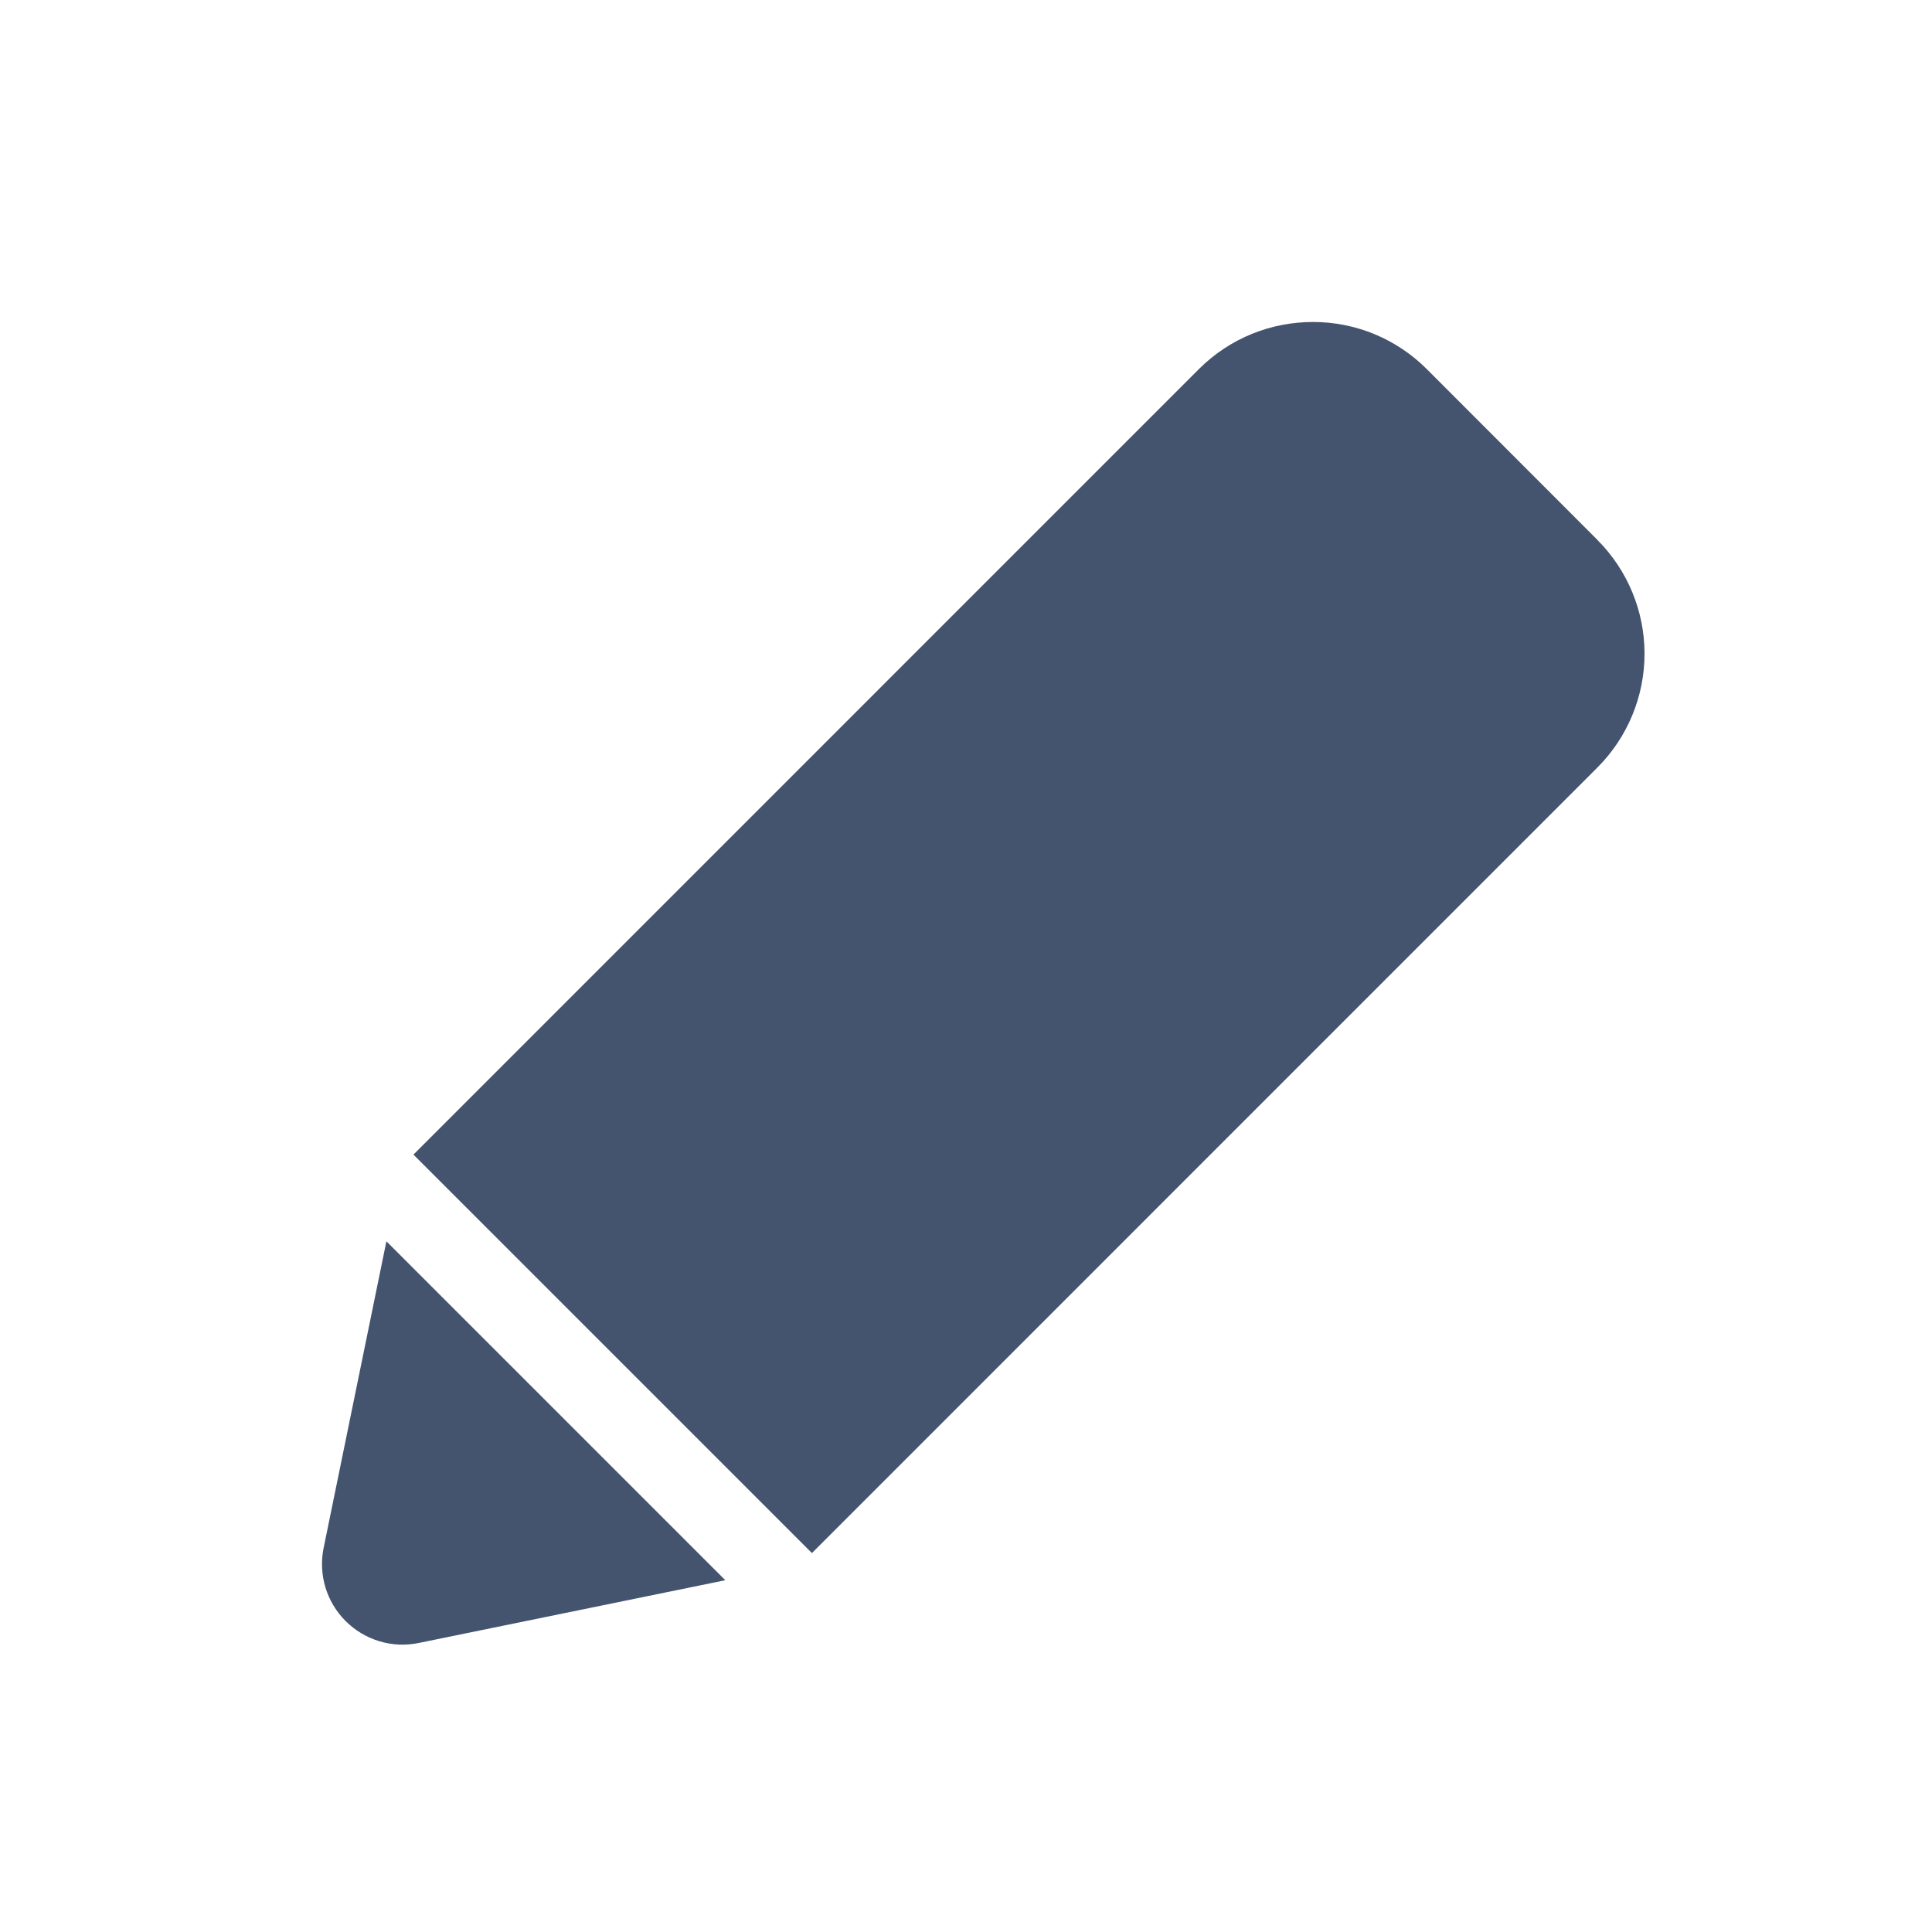
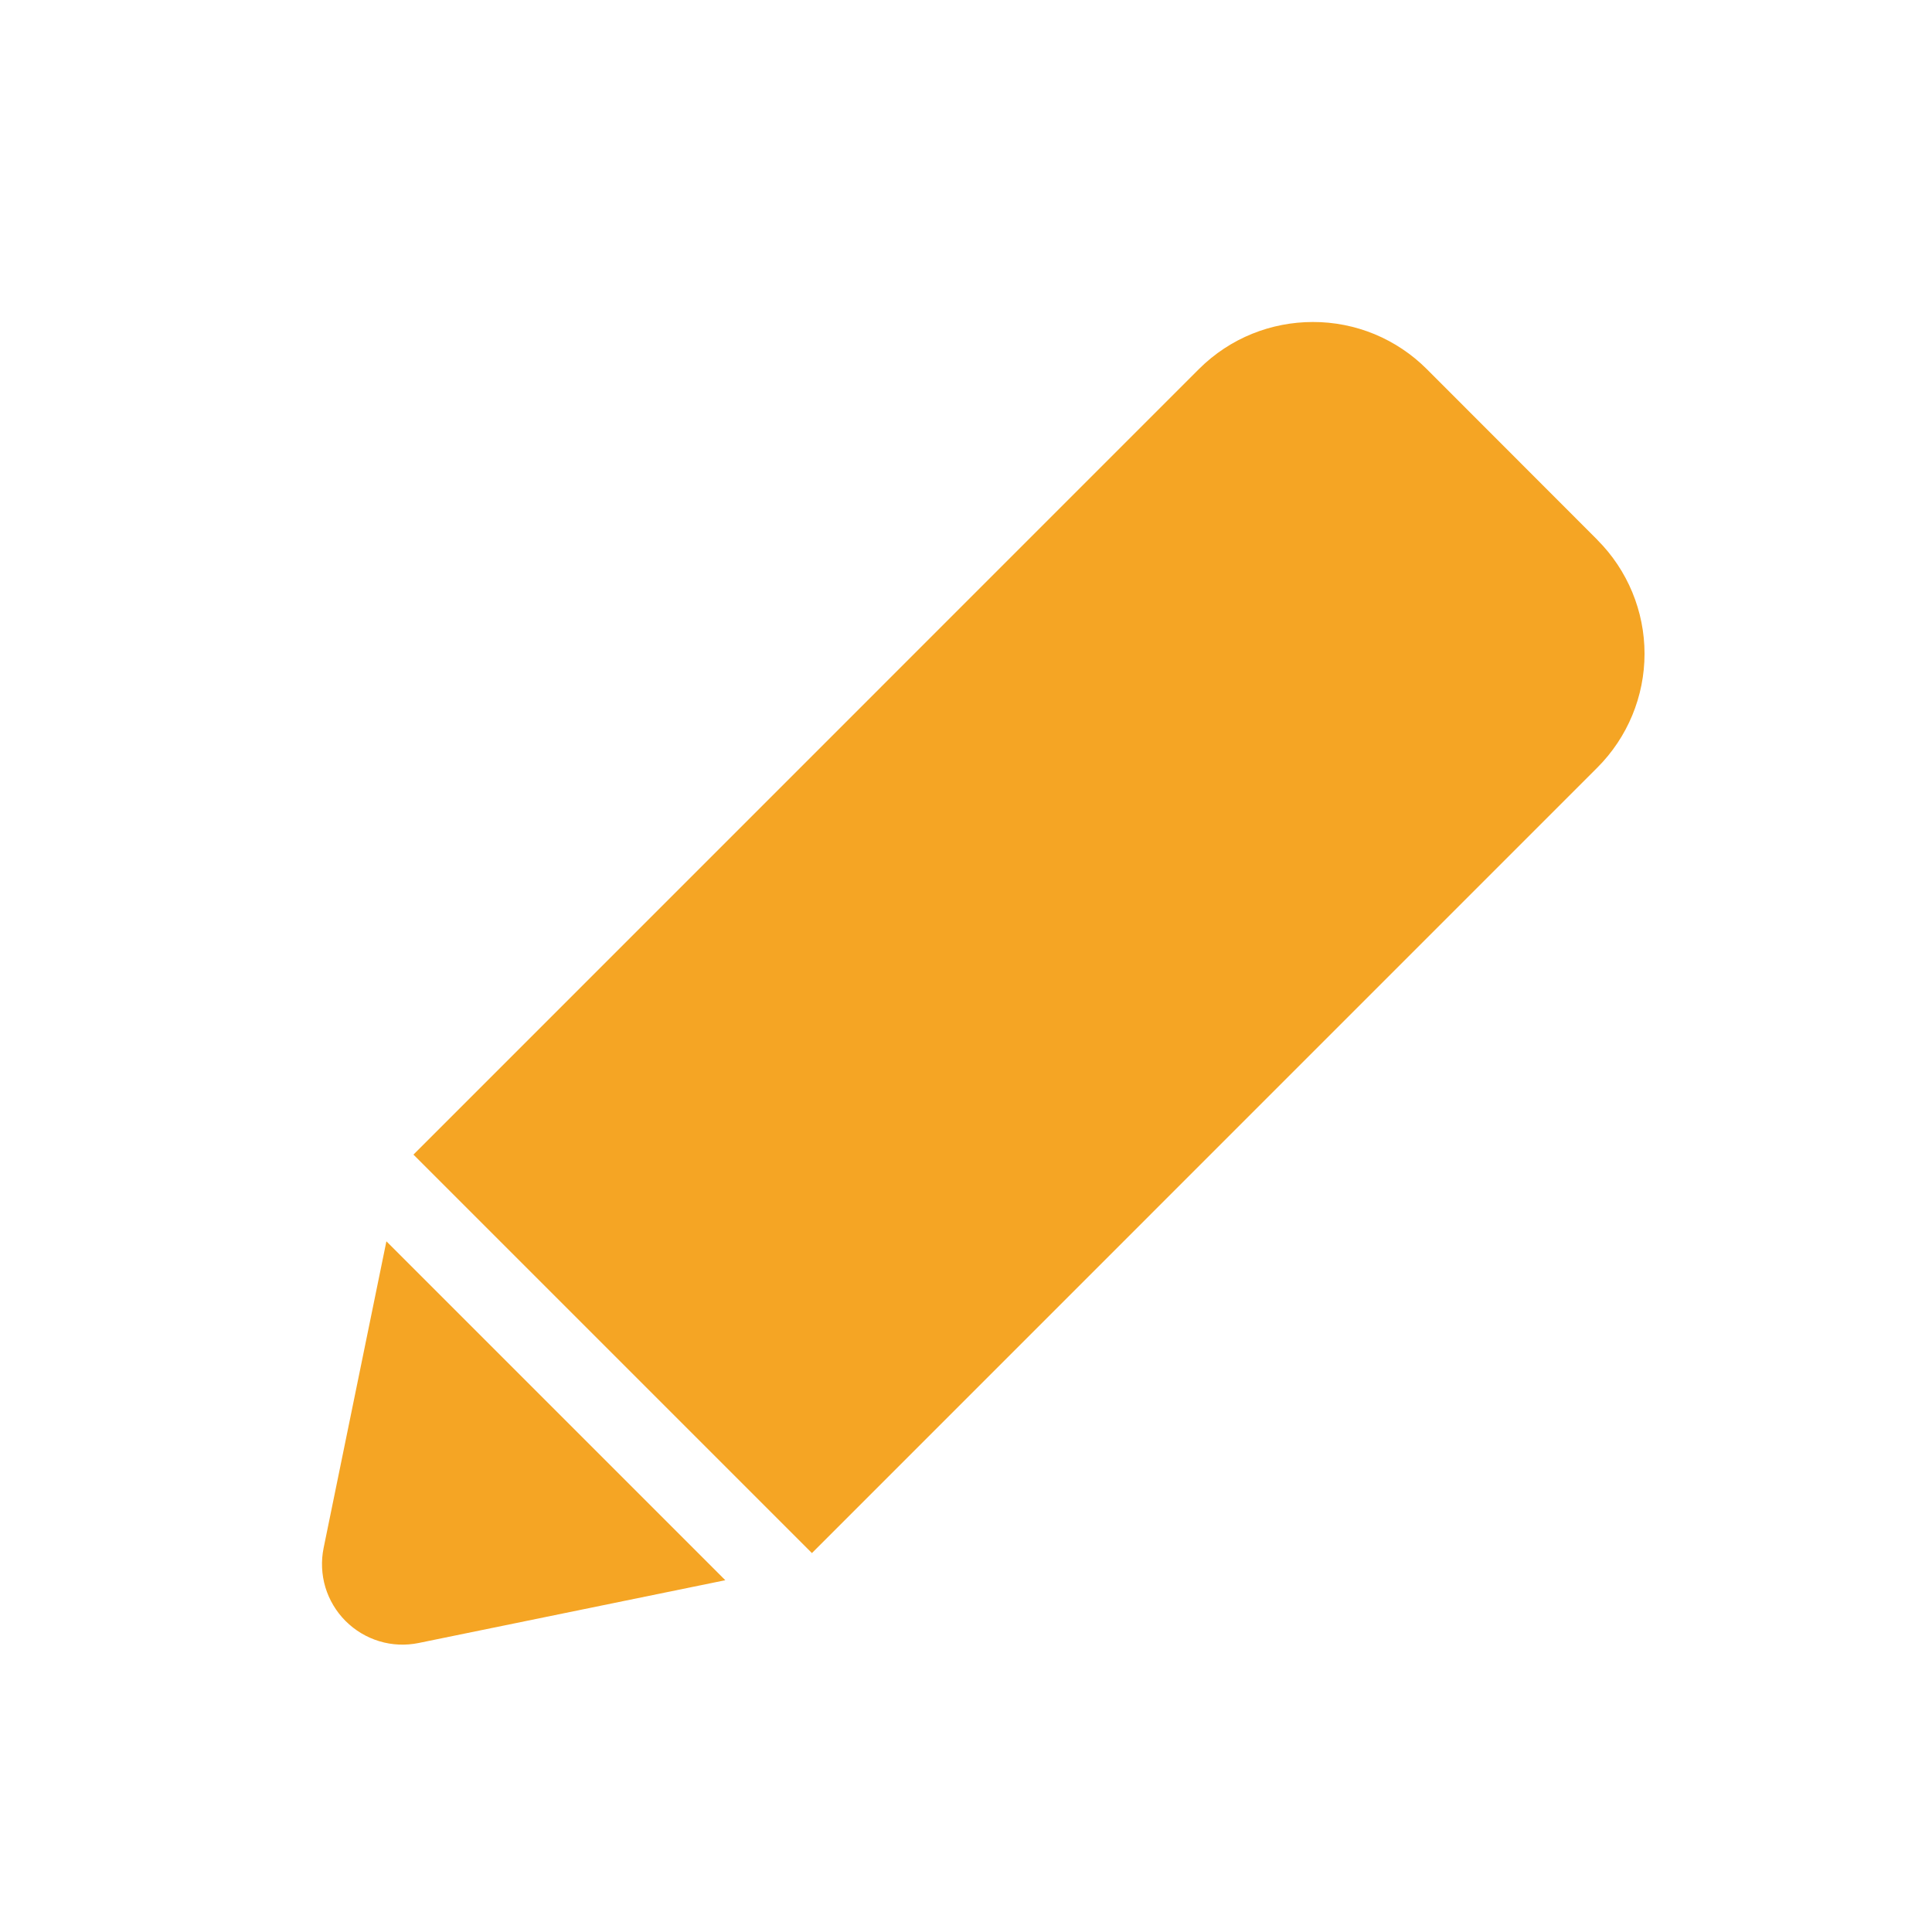
<svg xmlns="http://www.w3.org/2000/svg" width="24" height="24" viewBox="0 0 24 24" fill="none">
-   <path fill-rule="evenodd" clip-rule="evenodd" d="M4.02 19.23C3.987 19.392 3.995 19.56 4.042 19.718C4.09 19.876 4.176 20.02 4.293 20.137C4.41 20.254 4.554 20.34 4.712 20.388C4.871 20.436 5.038 20.443 5.2 20.41L9.01 19.63L4.8 15.42L4.02 19.23V19.23ZM19.844 6.707L17.724 4.585C17.538 4.399 17.318 4.252 17.075 4.151C16.832 4.051 16.571 3.999 16.308 4C15.796 4 15.284 4.195 14.893 4.585L5.136 14.343L10.086 19.293L19.843 9.535C20.218 9.16 20.429 8.651 20.429 8.121C20.429 7.591 20.218 7.082 19.843 6.707H19.844Z" fill="#44546F" />
+   <path fill-rule="evenodd" clip-rule="evenodd" d="M4.02 19.23C3.987 19.392 3.995 19.56 4.042 19.718C4.09 19.876 4.176 20.02 4.293 20.137C4.41 20.254 4.554 20.34 4.712 20.388C4.871 20.436 5.038 20.443 5.2 20.41L9.01 19.63L4.8 15.42L4.02 19.23V19.23ZM19.844 6.707L17.724 4.585C17.538 4.399 17.318 4.252 17.075 4.151C16.832 4.051 16.571 3.999 16.308 4C15.796 4 15.284 4.195 14.893 4.585L5.136 14.343L10.086 19.293L19.843 9.535C20.218 9.16 20.429 8.651 20.429 8.121C20.429 7.591 20.218 7.082 19.843 6.707H19.844Z" fill="#F5A524" />
</svg>
